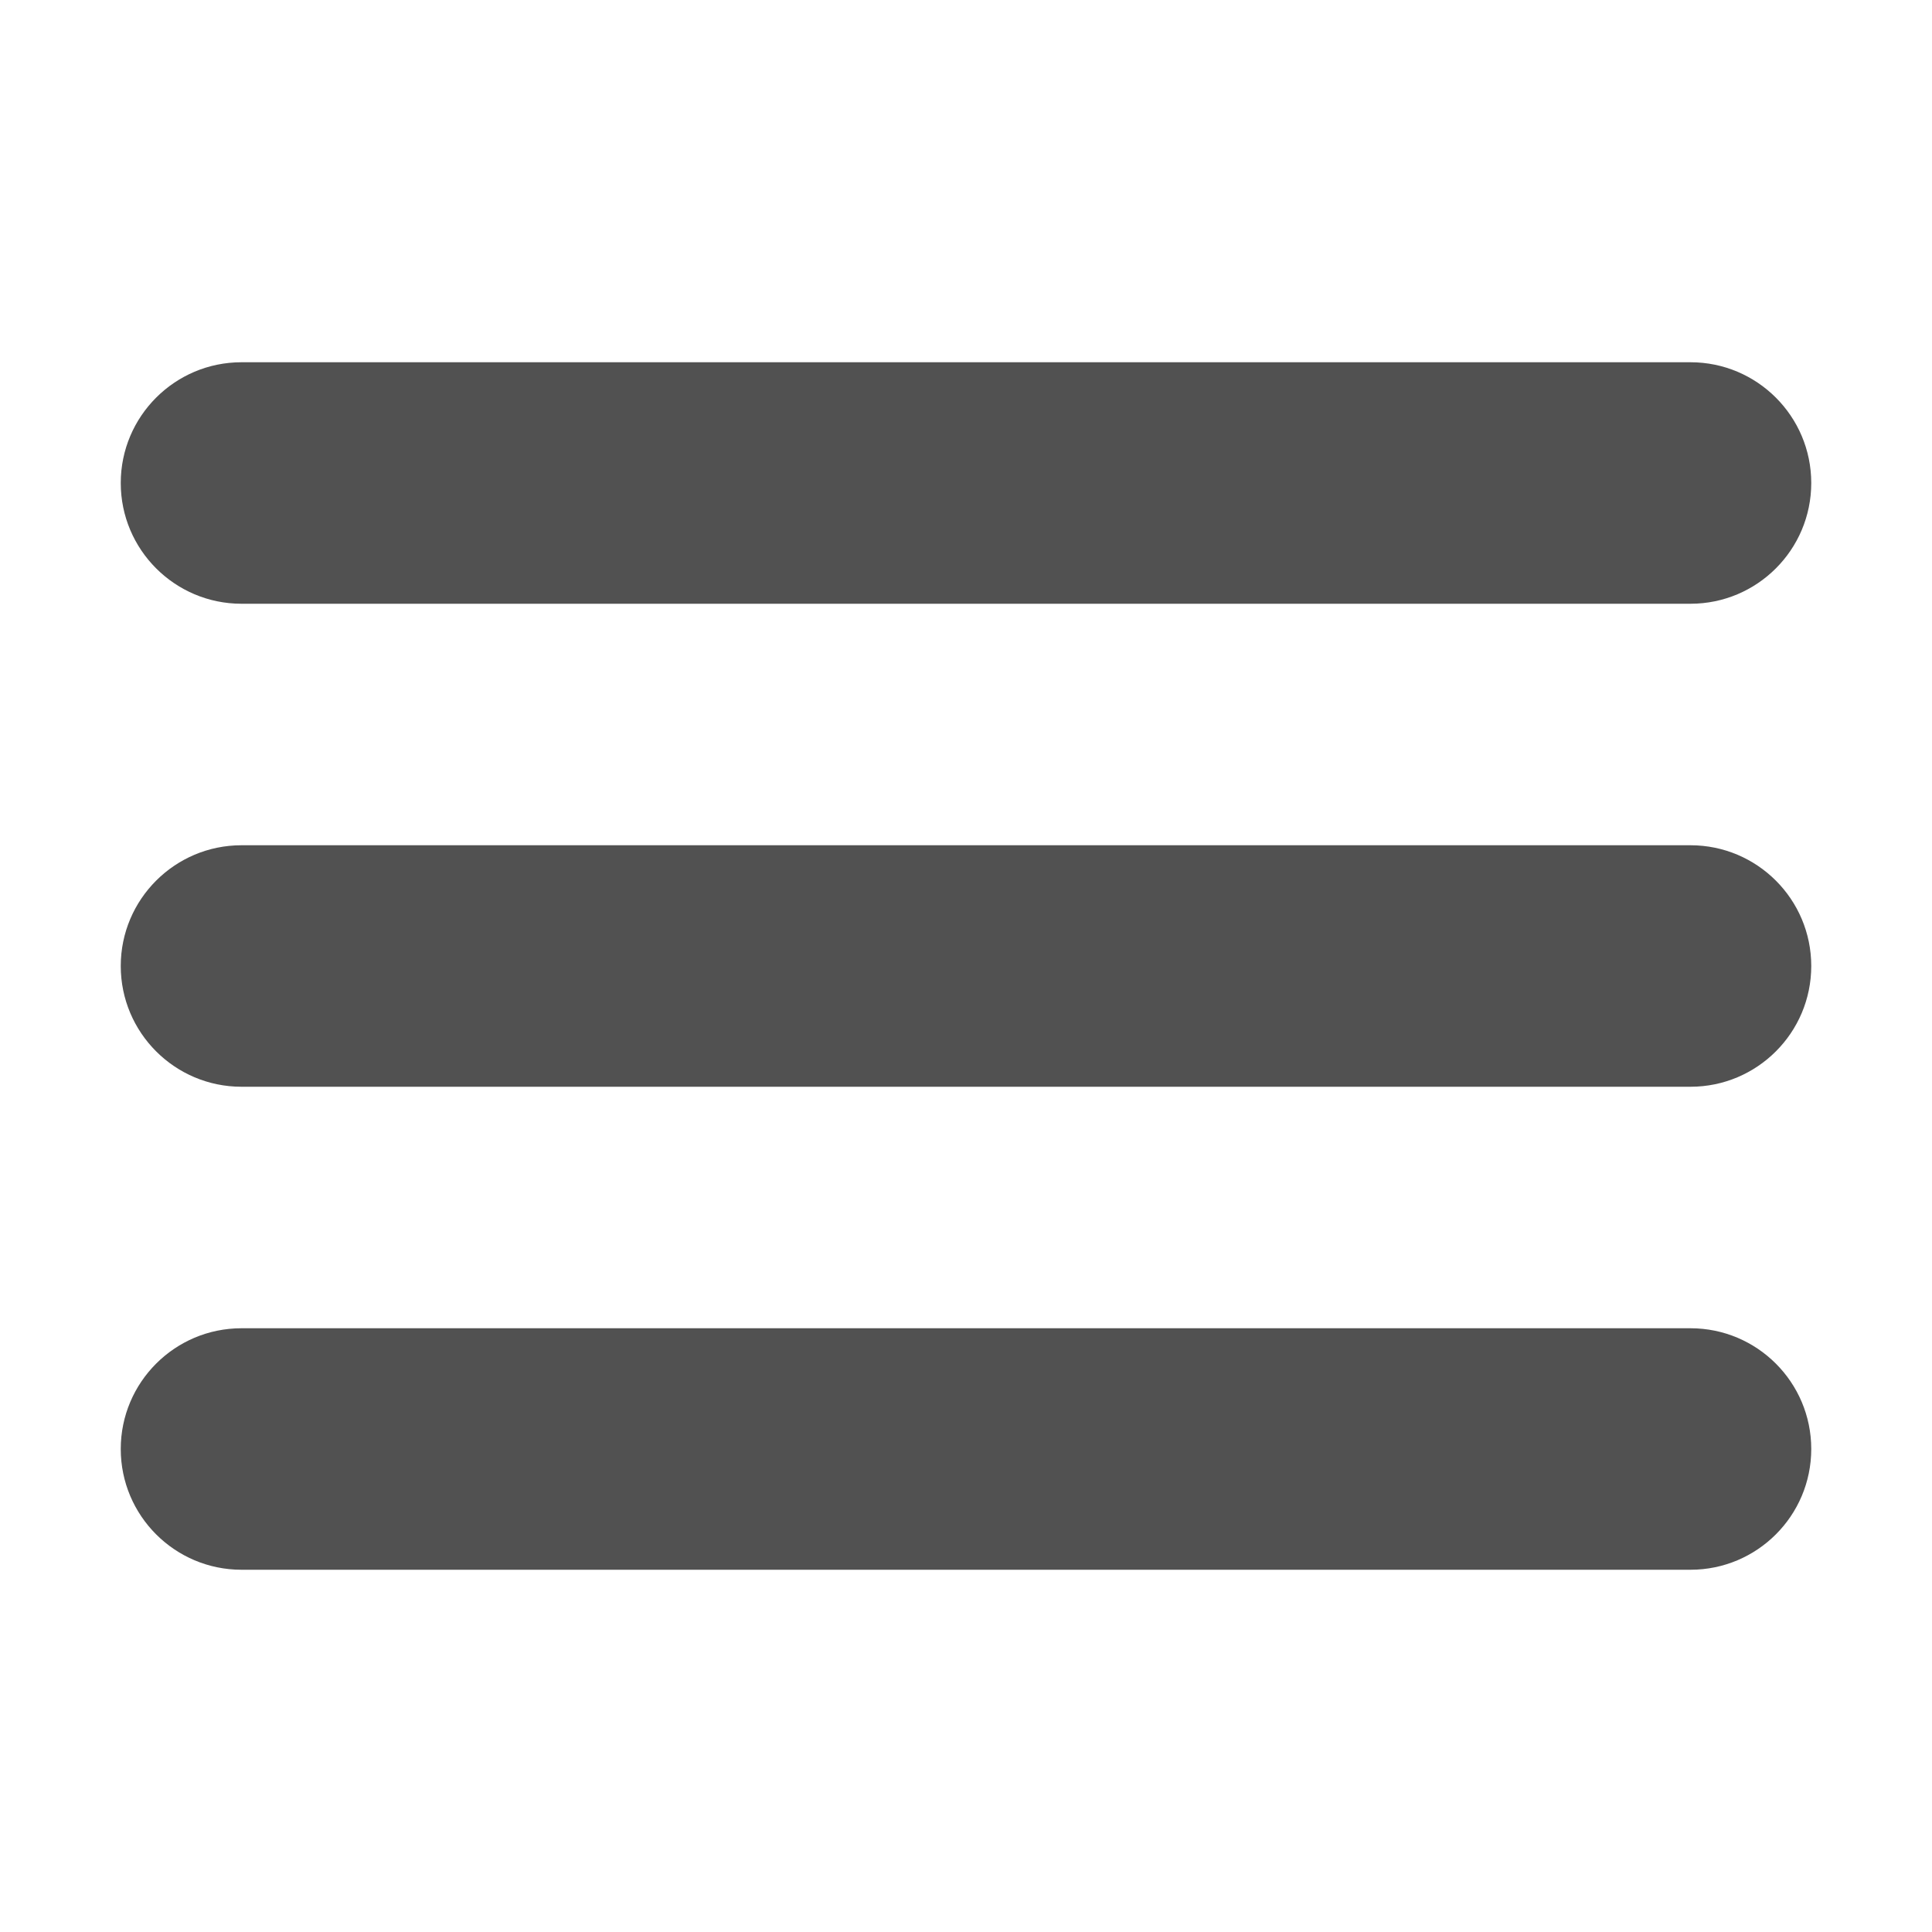
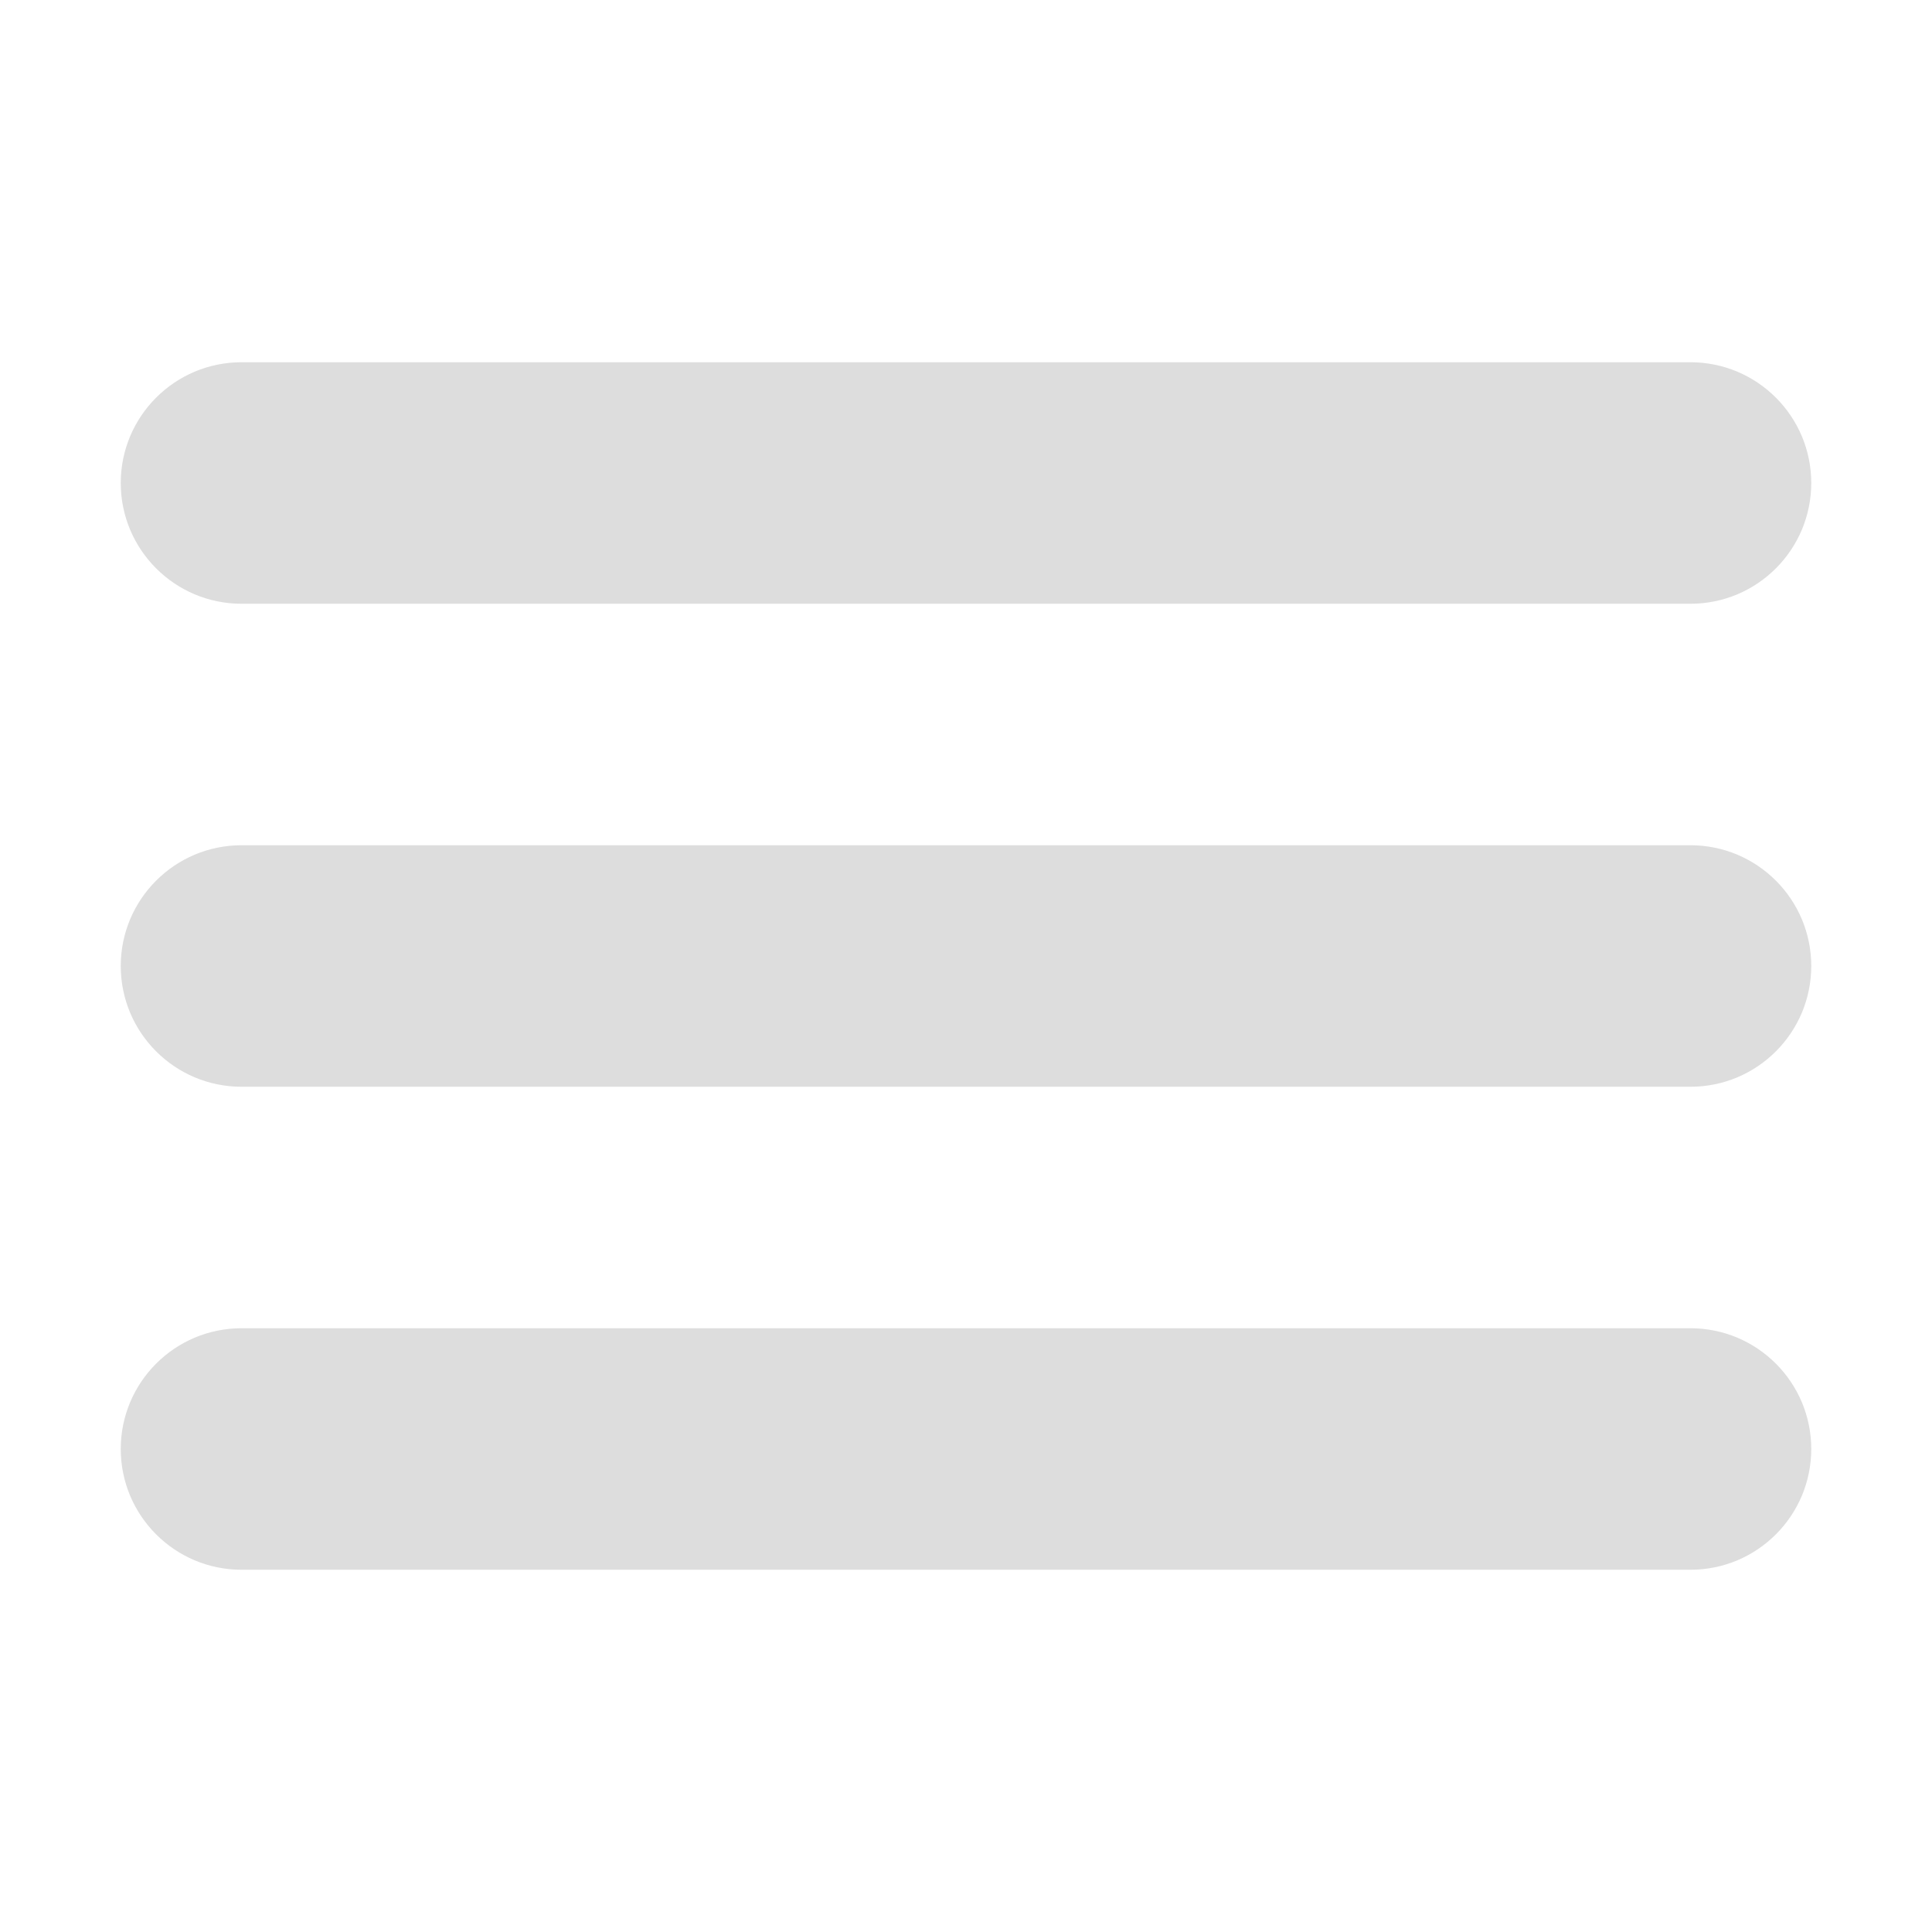
<svg xmlns="http://www.w3.org/2000/svg" id="SvgjsSvg1001" width="288" height="288" version="1.1">
  <defs id="SvgjsDefs1002" />
  <g id="SvgjsG1008">
    <svg enable-background="new 0 0 32 32" viewBox="0 0 32 32" width="288" height="288">
-       <path d="M4,10h24c1.104,0,2-0.896,2-2s-0.896-2-2-2H4C2.896,6,2,6.896,2,8S2.896,10,4,10z M28,14H4c-1.104,0-2,0.896-2,2  s0.896,2,2,2h24c1.104,0,2-0.896,2-2S29.104,14,28,14z M28,22H4c-1.104,0-2,0.896-2,2s0.896,2,2,2h24c1.104,0,2-0.896,2-2  S29.104,22,28,22z" fill="#515151" class="color000 svgShape" />
+       <path d="M4,10h24c1.104,0,2-0.896,2-2s-0.896-2-2-2H4C2.896,6,2,6.896,2,8S2.896,10,4,10z M28,14H4c-1.104,0-2,0.896-2,2  s0.896,2,2,2h24c1.104,0,2-0.896,2-2S29.104,14,28,14z M28,22H4c-1.104,0-2,0.896-2,2s0.896,2,2,2h24c1.104,0,2-0.896,2-2  S29.104,22,28,22z" fill="#ddd" class="color000 svgShape" />
    </svg>
  </g>
</svg>
